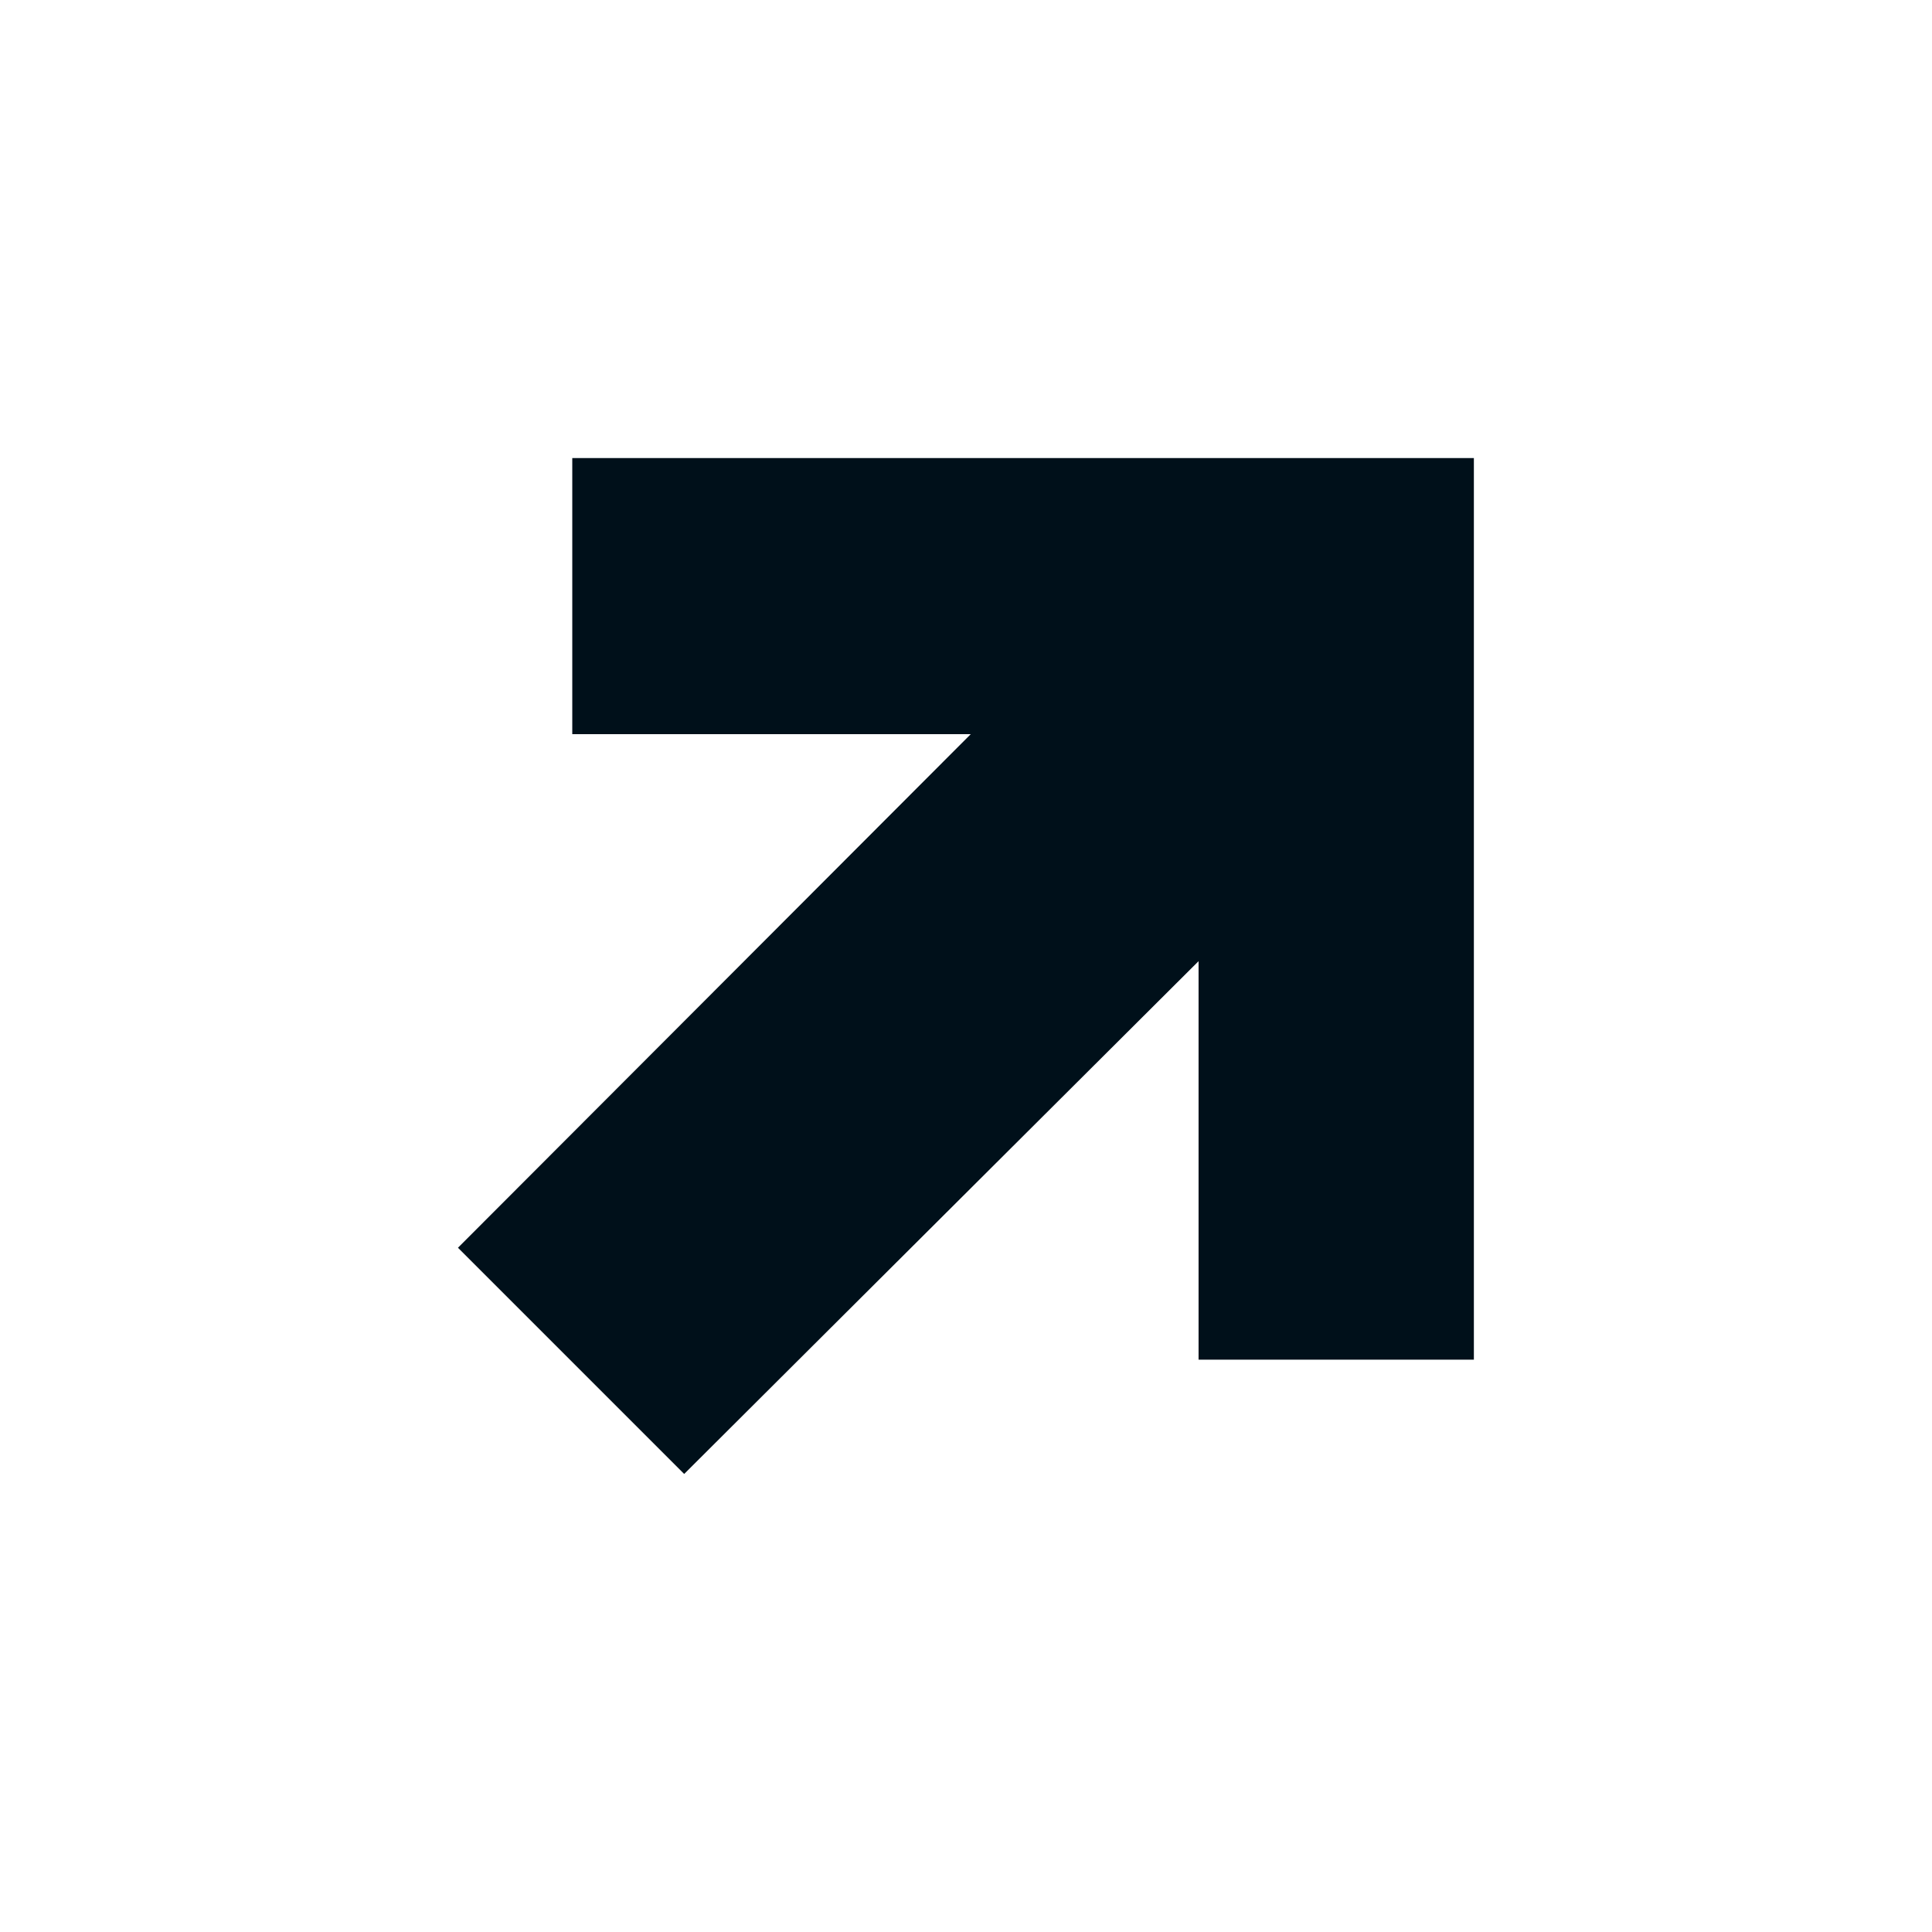
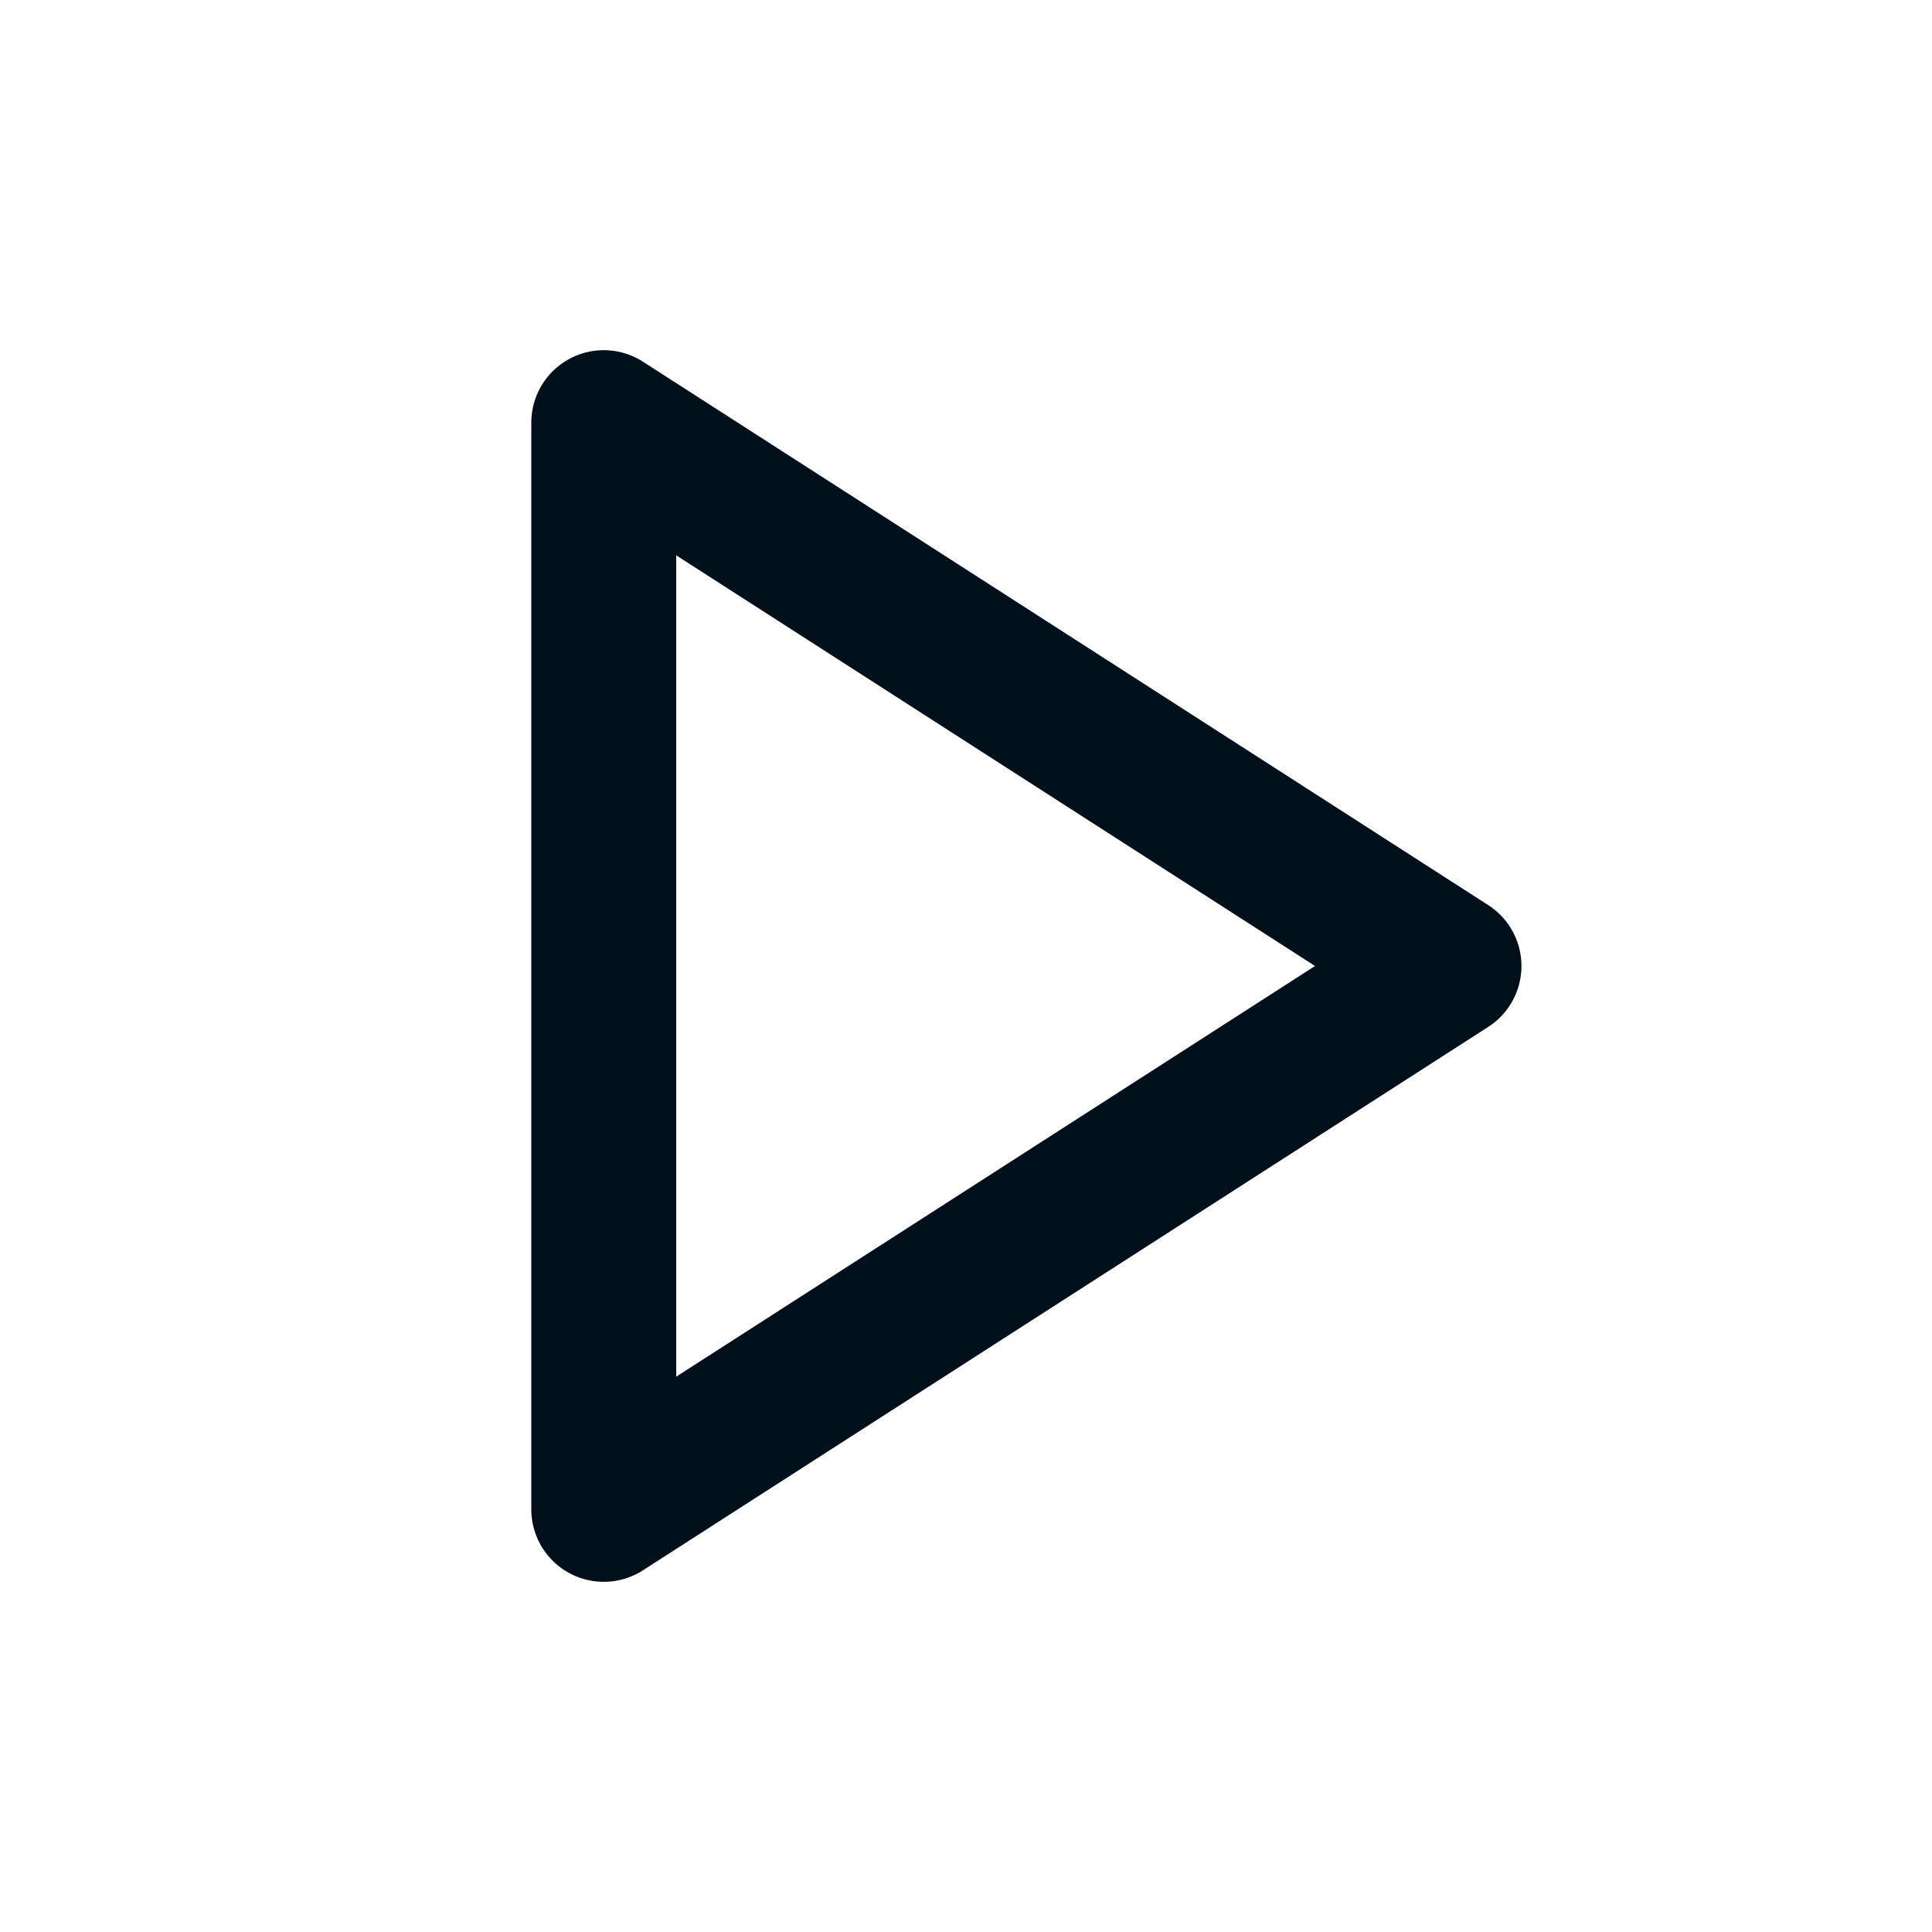
- <svg xmlns="http://www.w3.org/2000/svg" width="24" height="24" viewBox="0 0 24 24" fill="none">
-   <path d="M8.499 18.31L5.689 15.5L12.059 9.12H7.109V5.69H18.309V16.89H14.889V11.94L8.499 18.31Z" fill="#00101A" />
+ <svg xmlns="http://www.w3.org/2000/svg" width="16" height="16" viewBox="0 0 16 16" fill="none">
+   <path d="M5 3.5L12 8L5 12.5V3.5Z" stroke="#00101A" stroke-width="1.2" stroke-linejoin="round" />
</svg>
